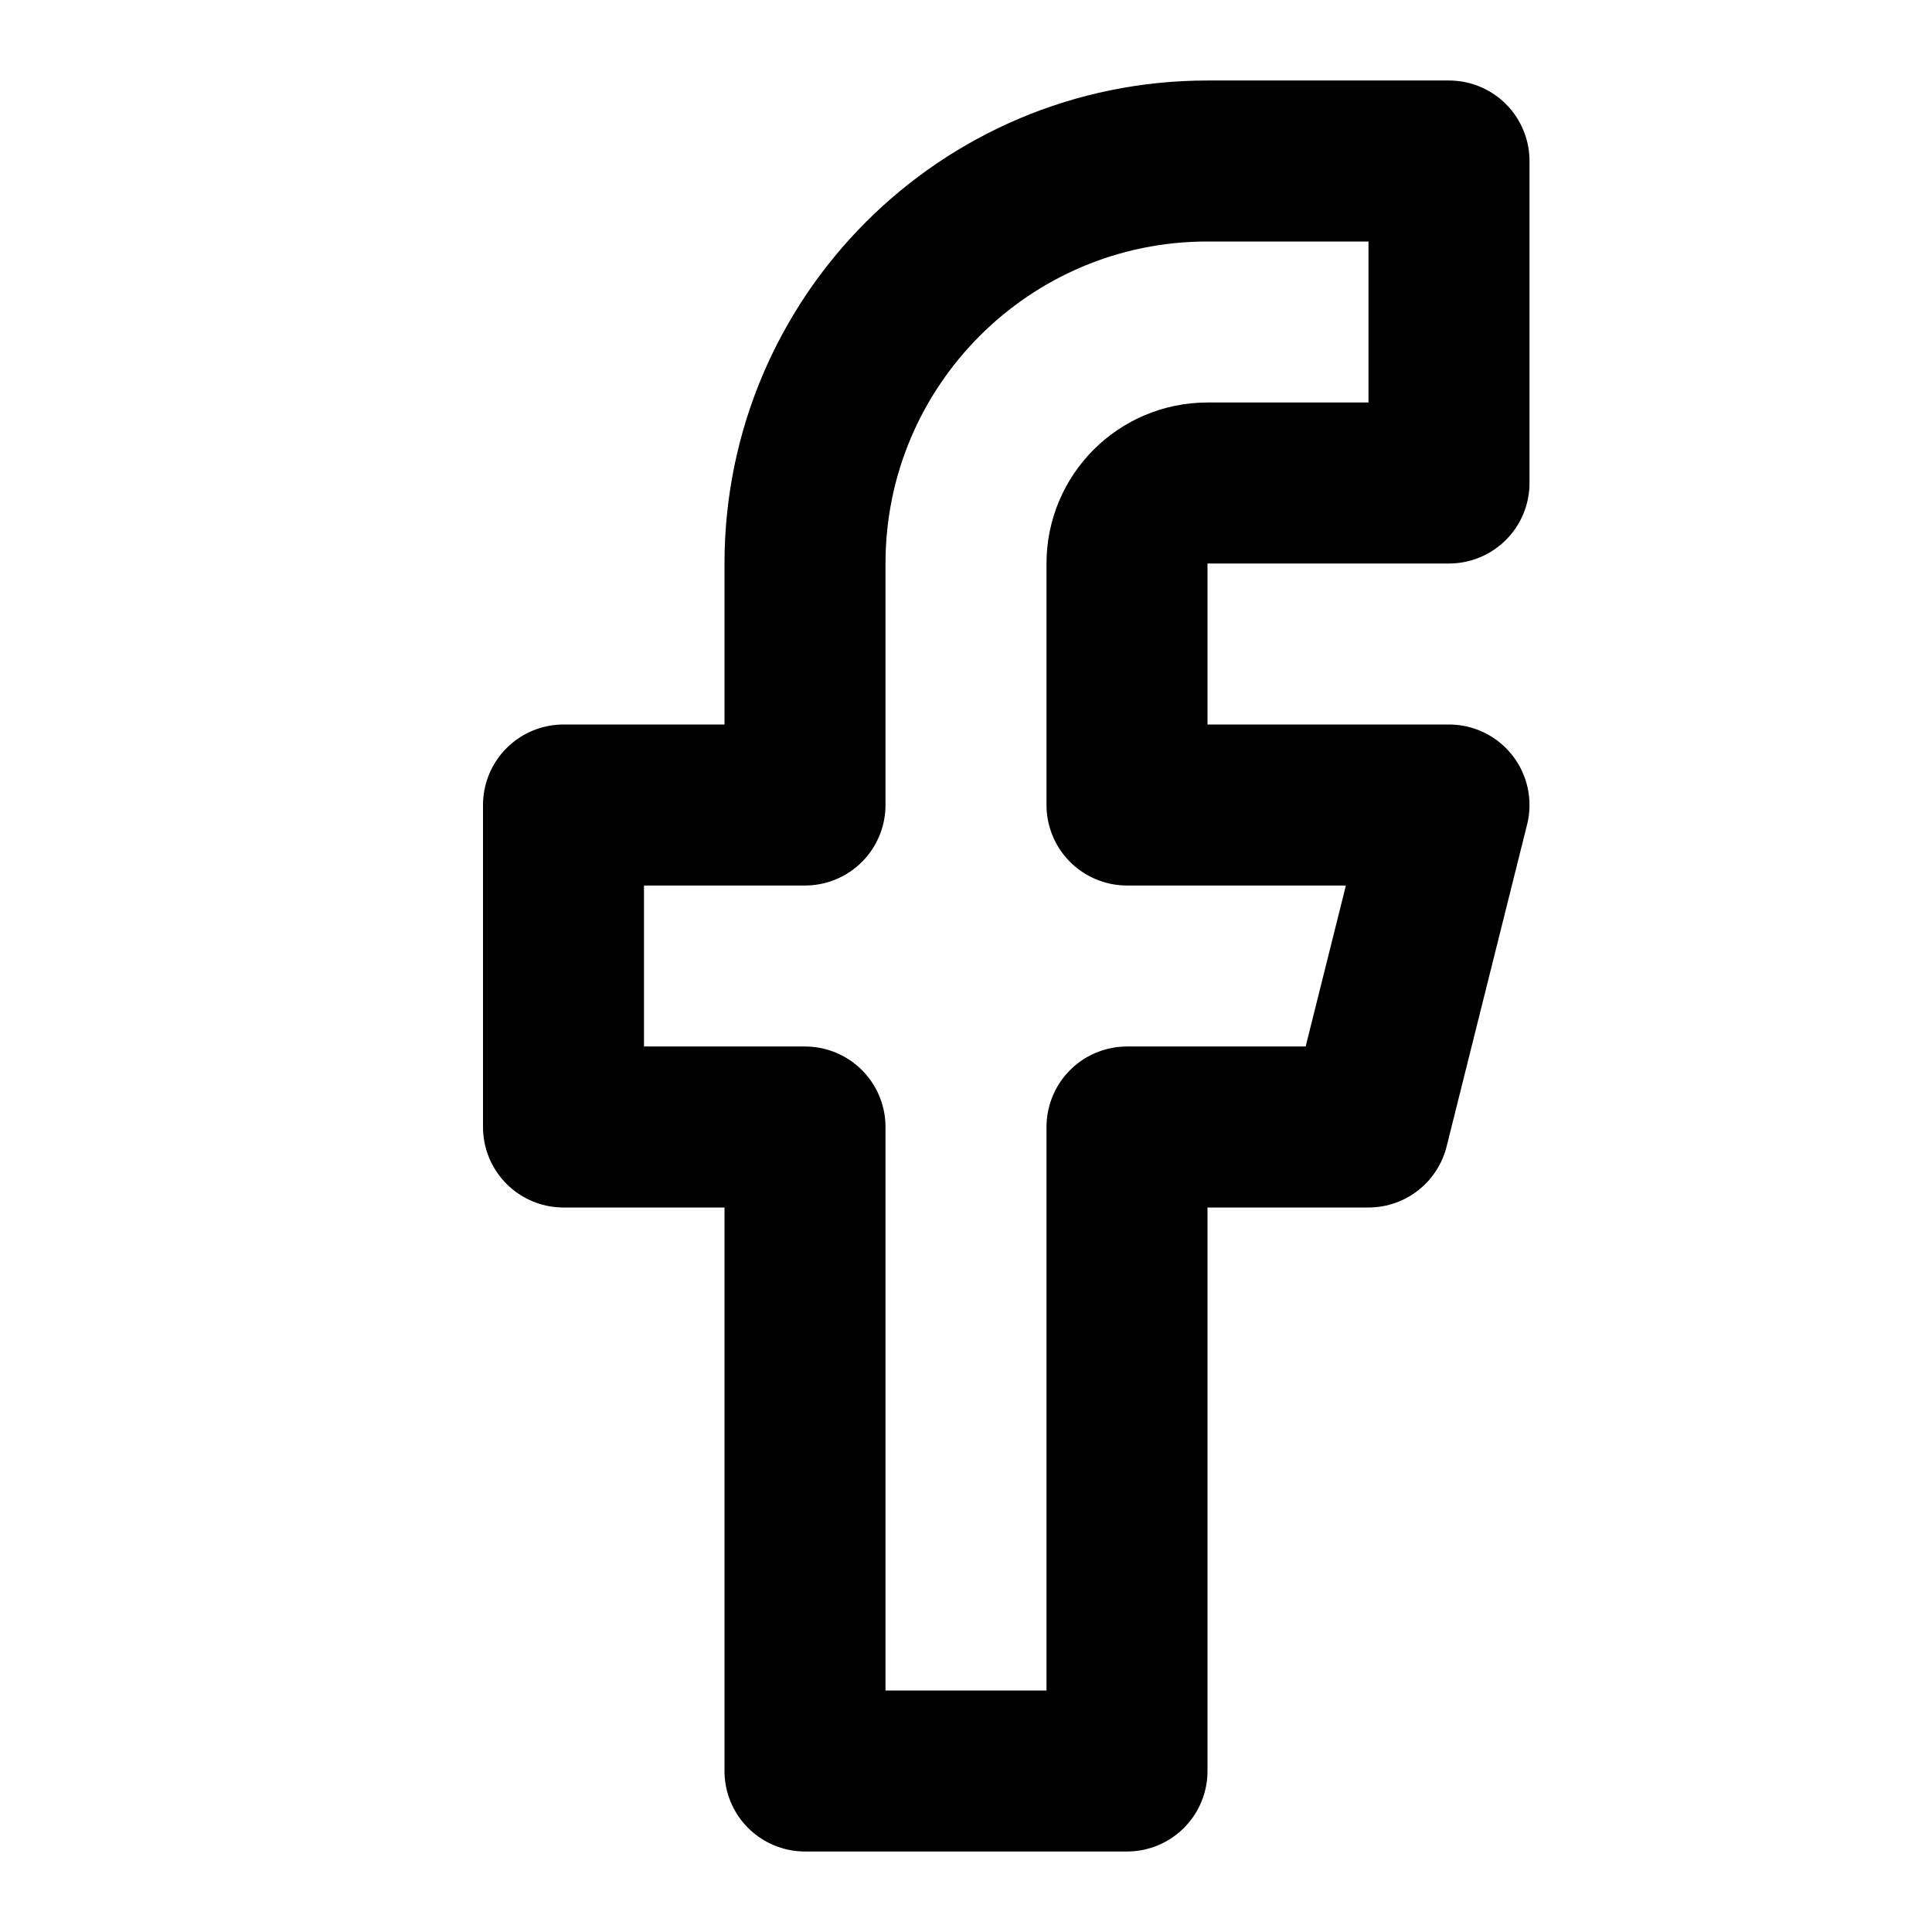
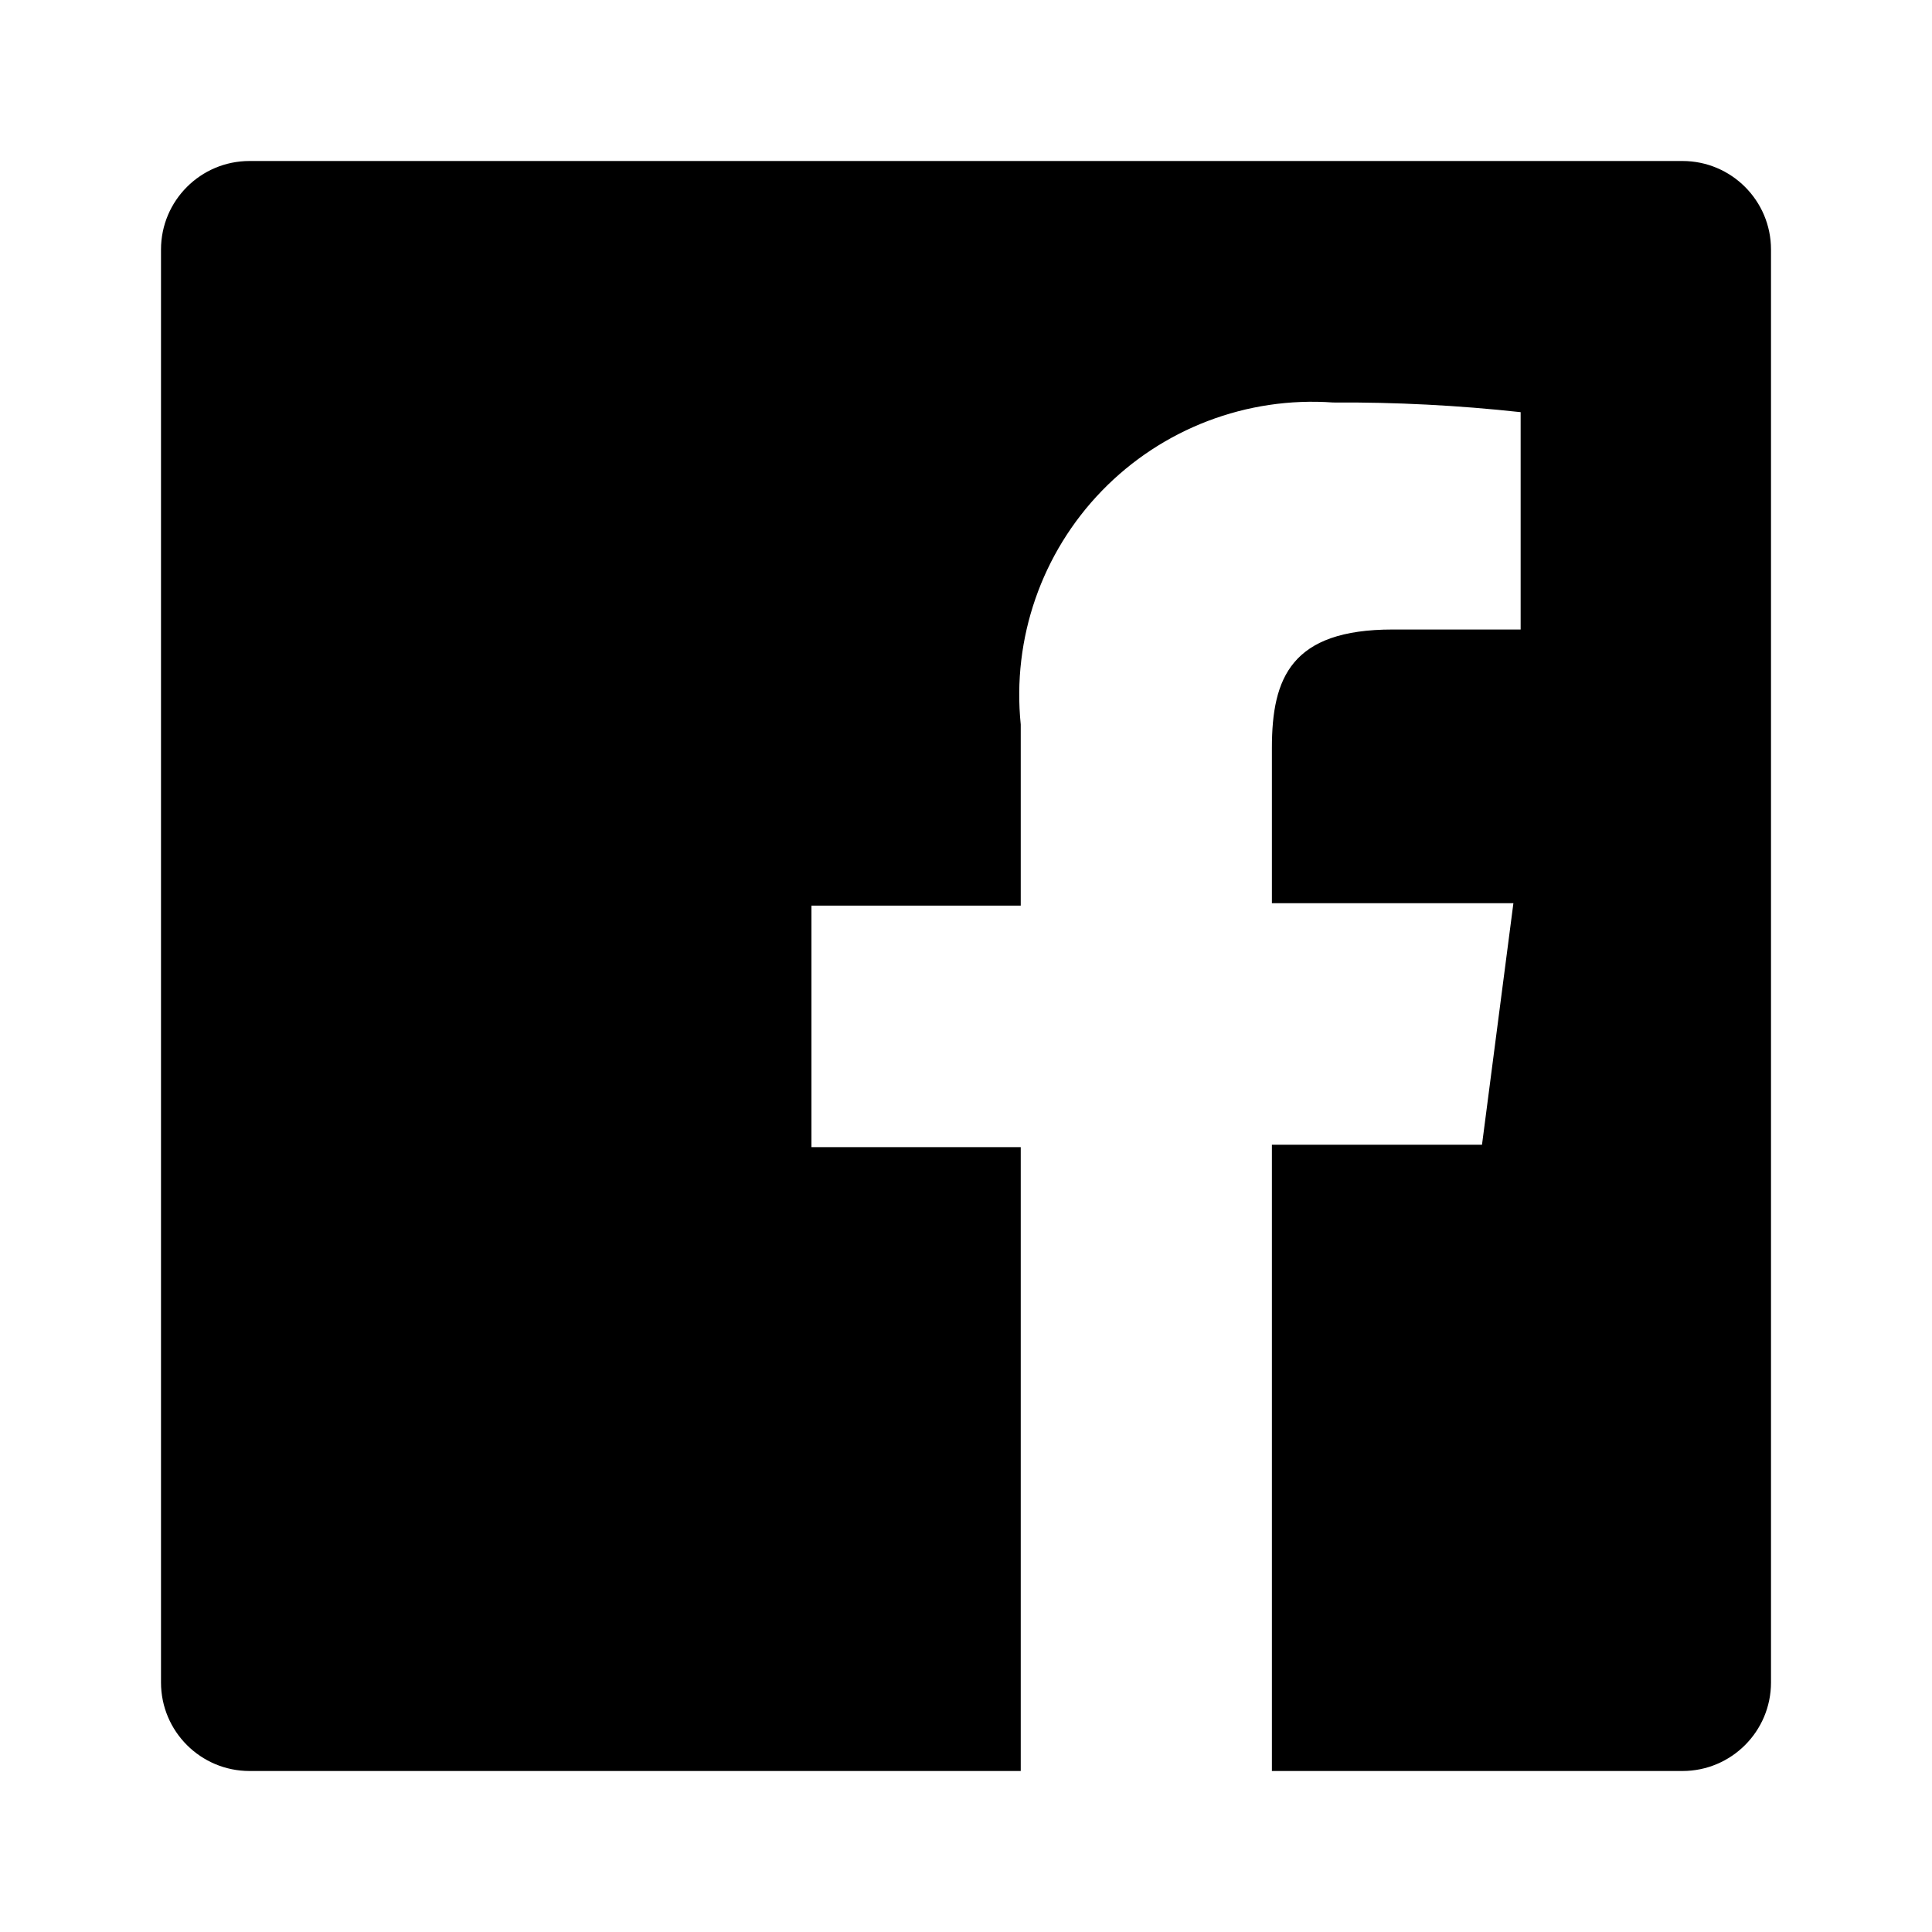
- <svg xmlns="http://www.w3.org/2000/svg" version="1.0" role="img" class="icon icon-facebook" viewBox="0 0 24 24" height="1.25rem" width="1.25rem" fill="none" stroke="currentColor" stroke-width="2" stroke-linecap="round" stroke-linejoin="round" aria-hidden="true" focusable="false">
-   <path d="M18 2h-3a5 5 0 0 0-5 5v3H7v4h3v8h4v-8h3l1-4h-4V7a1 1 0 0 1 1-1h3z" />
+ <svg xmlns="http://www.w3.org/2000/svg" version="1.0" role="img" class="icon icon-facebook" viewBox="0 0 24 24" height="1.25rem" width="1.25rem" fill="currentColor" aria-hidden="true" focusable="false">
+   <path d="M20.9,2H3.1A1.1,1.1,0,0,0,2,3.1V20.9A1.1,1.1,0,0,0,3.1,22h9.58V14.25h-2.6v-3h2.6V9a3.64,3.64,0,0,1,3.88-4,20.26,20.26,0,0,1,2.33.12v2.7H17.3c-1.26,0-1.5.6-1.5,1.47v1.93h3l-.39,3H15.8V22h5.1A1.1,1.1,0,0,0,22,20.9V3.1A1.1,1.1,0,0,0,20.9,2Z" />
</svg>
